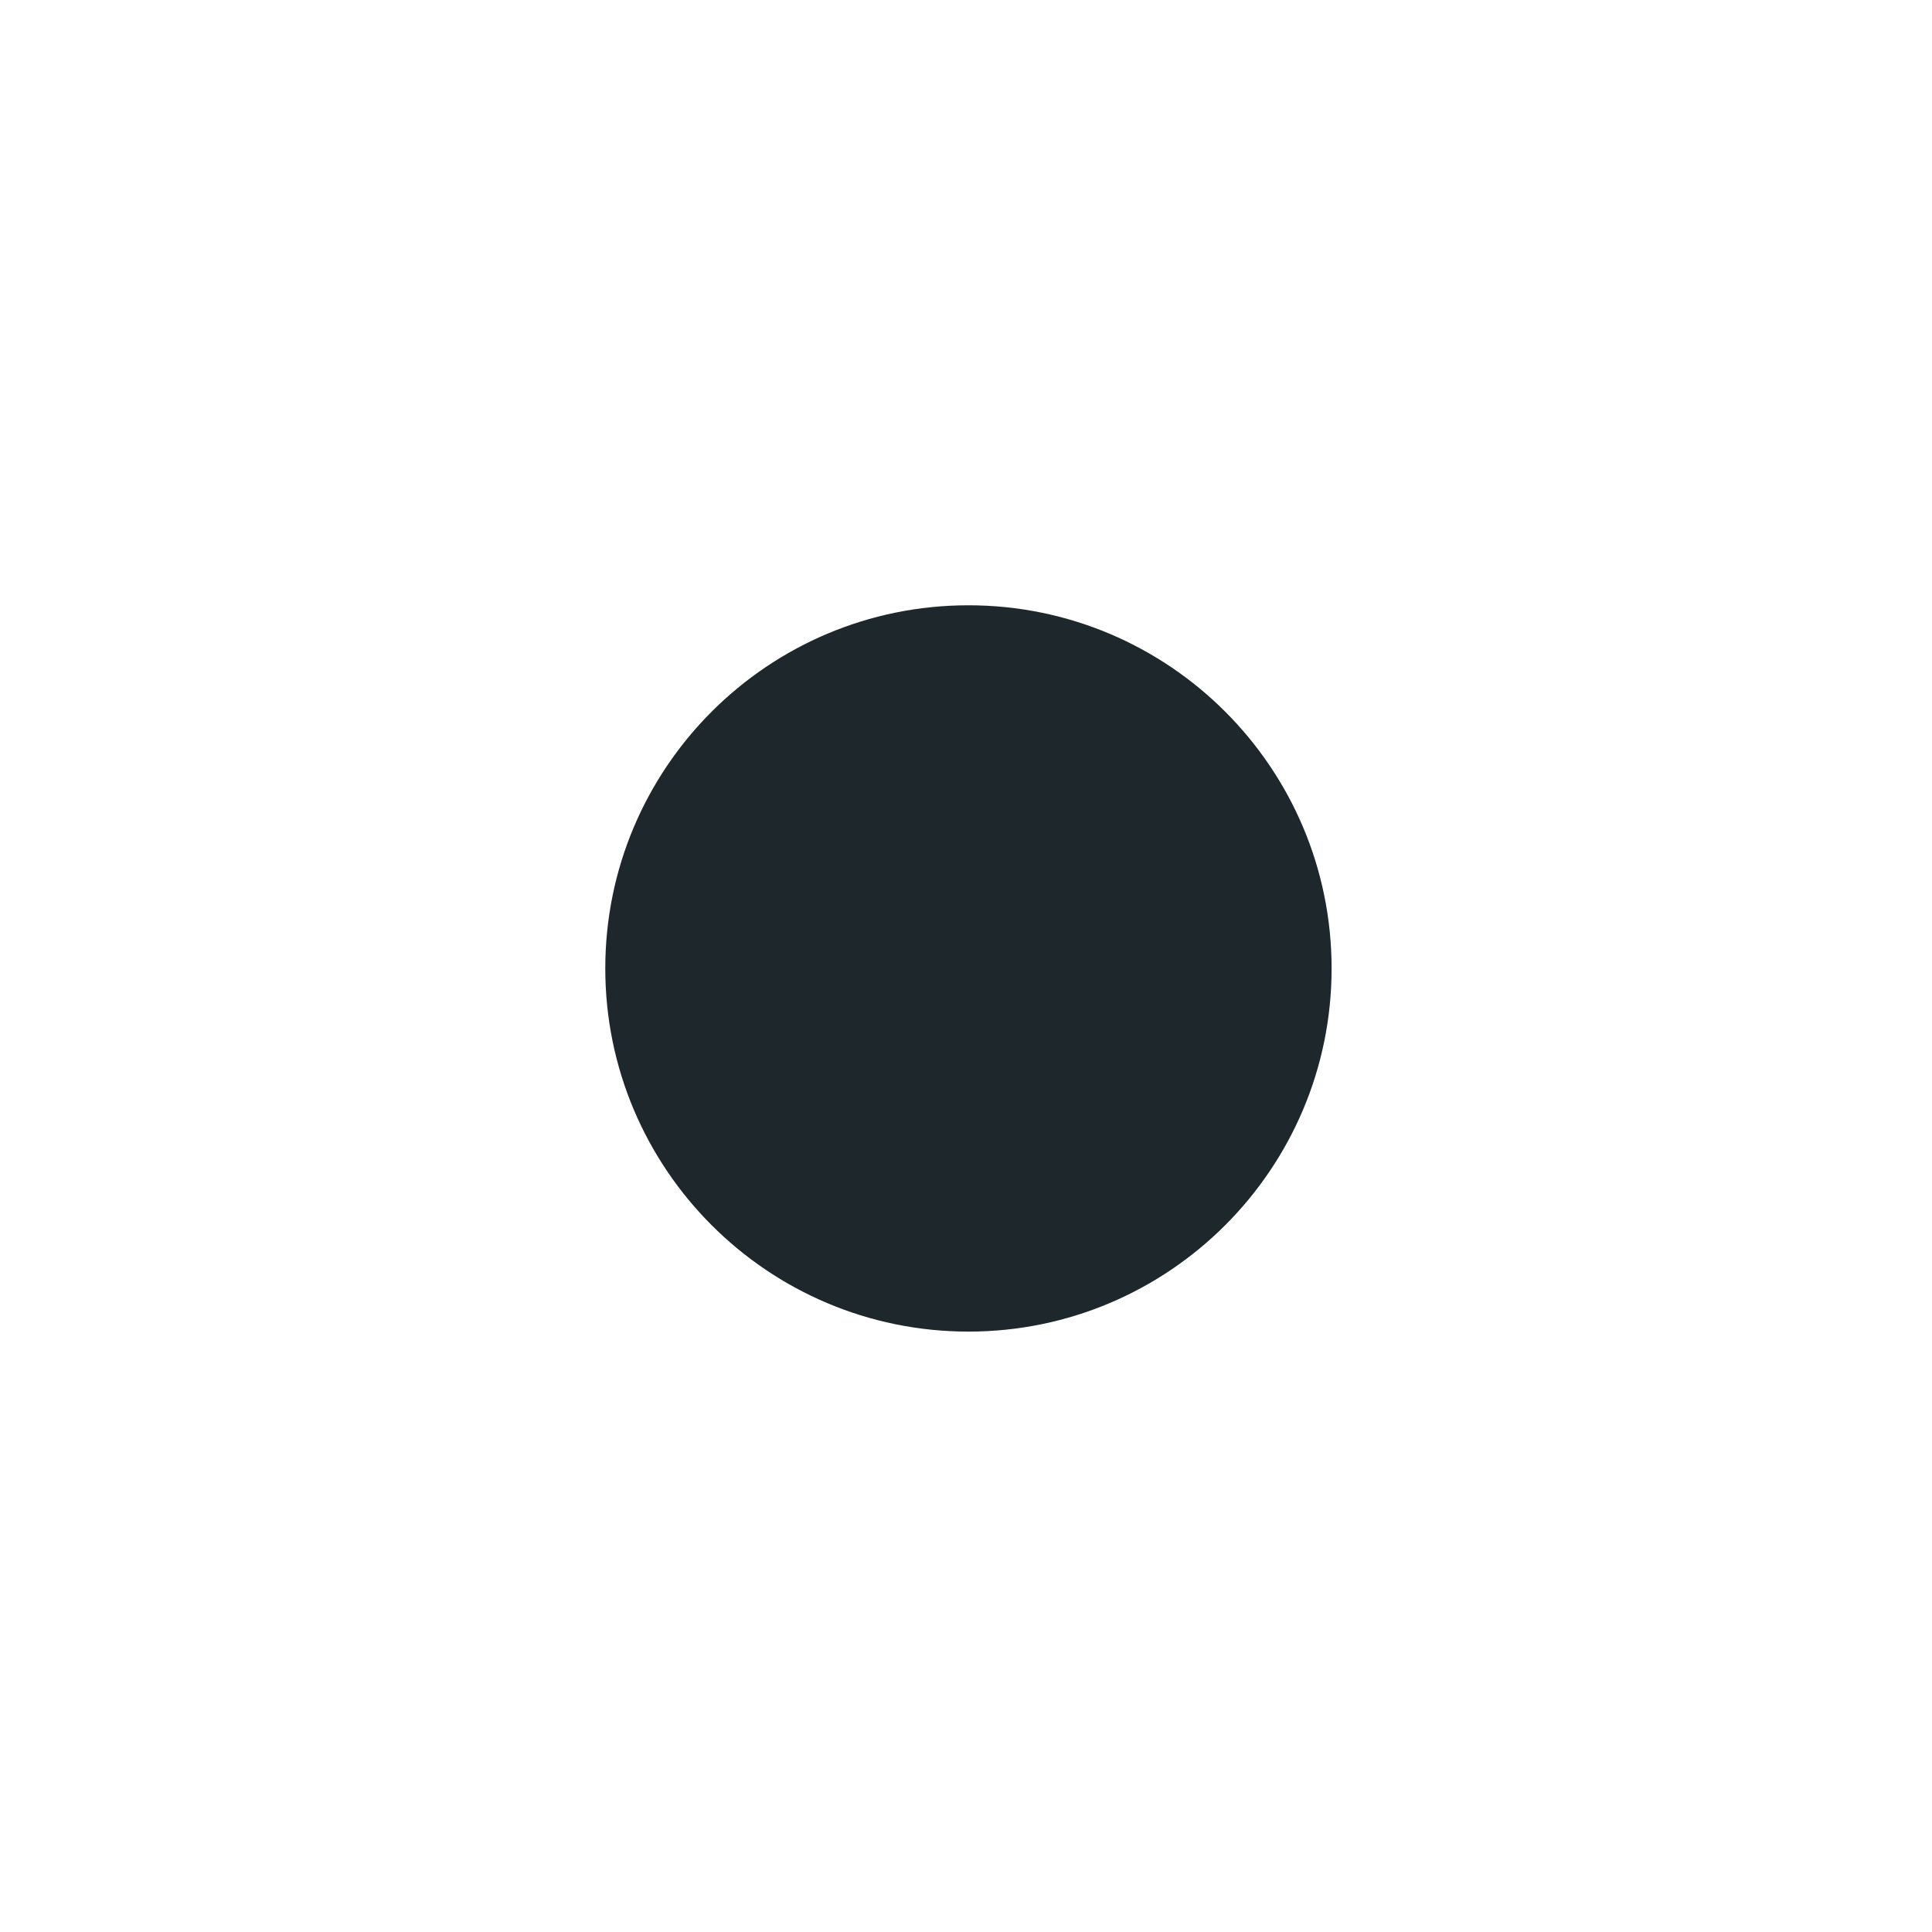
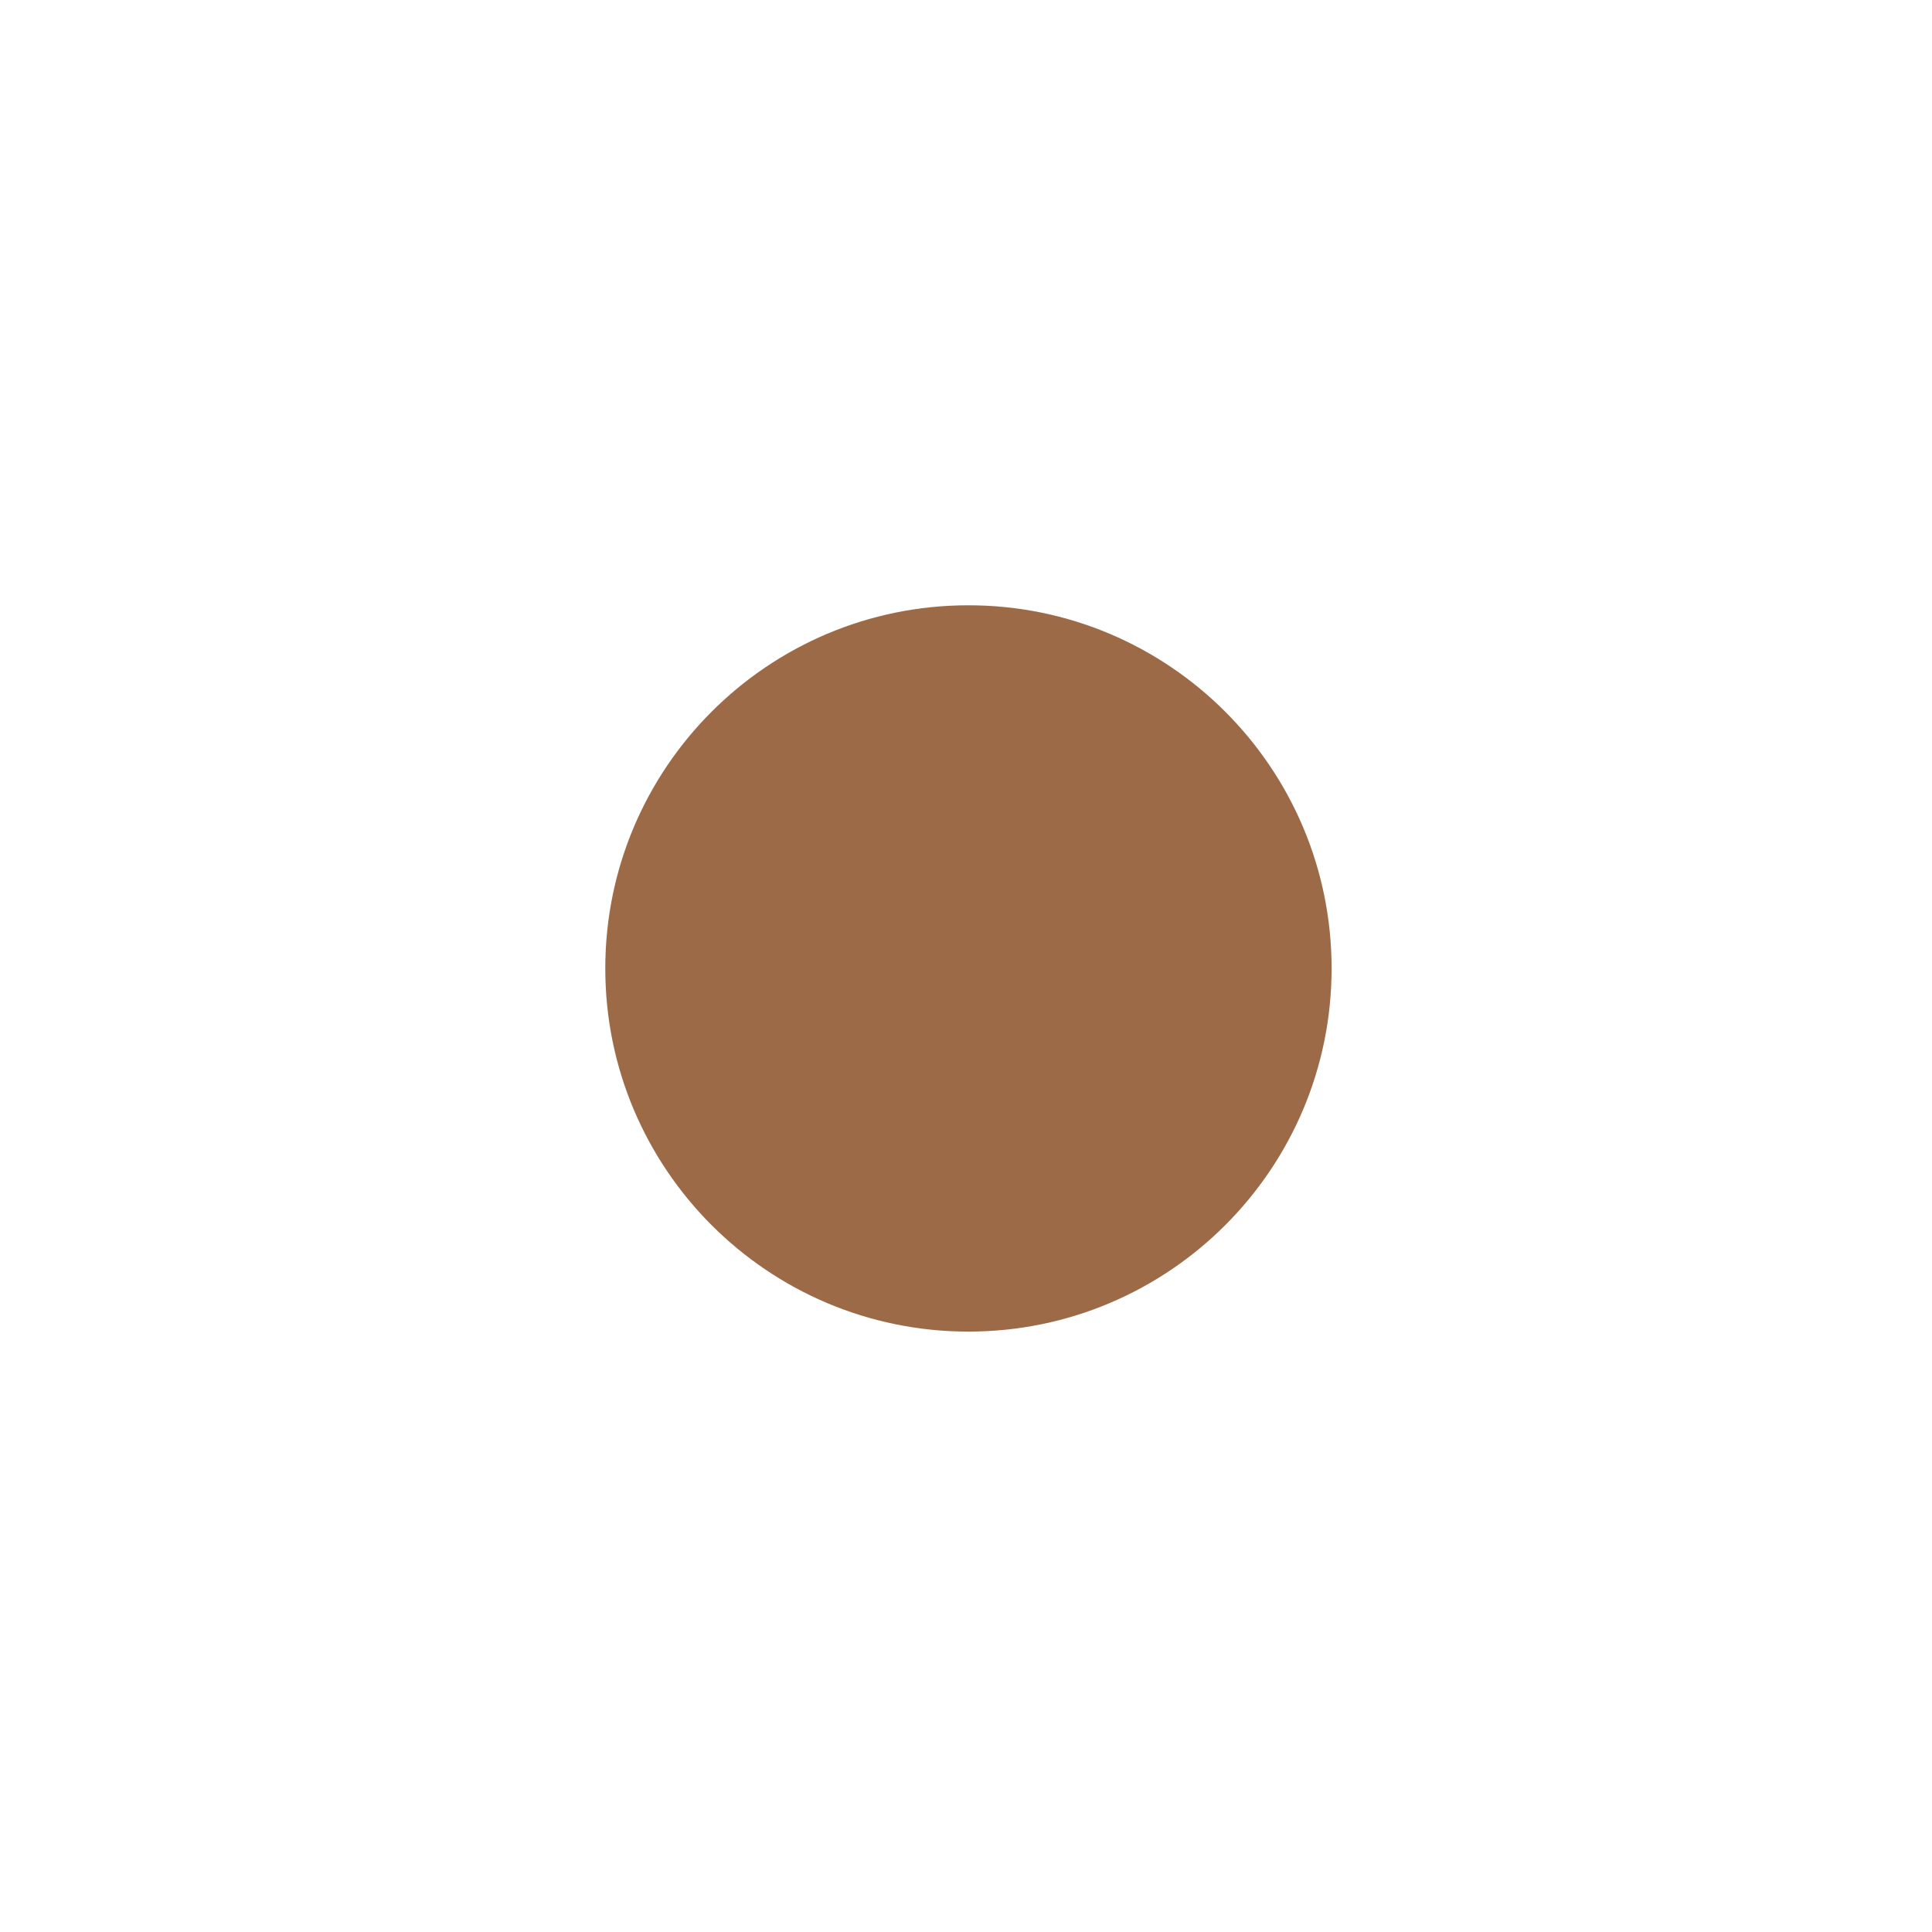
<svg xmlns="http://www.w3.org/2000/svg" width="133pt" height="133pt" viewBox="0 0 133 133" version="1.1">
  <g id="surface1">
-     <path style=" stroke:none;fill-rule:nonzero;fill:#1e272b;fill-opacity:1;" d="M 91.668 66.668 C 91.668 80.469 80.469 91.668 66.668 91.668 C 52.863 91.668 41.668 80.469 41.668 66.668 C 41.668 52.863 52.863 41.668 66.668 41.668 C 80.469 41.668 91.668 52.863 91.668 66.668 Z M 91.668 66.668 " />
+     <path style=" stroke:none;fill-rule:nonzero;fill:#9d6a47;fill-opacity:1;" d="M 91.668 66.668 C 91.668 80.469 80.469 91.668 66.668 91.668 C 52.863 91.668 41.668 80.469 41.668 66.668 C 41.668 52.863 52.863 41.668 66.668 41.668 C 80.469 41.668 91.668 52.863 91.668 66.668 Z M 91.668 66.668 " />
  </g>
</svg>
